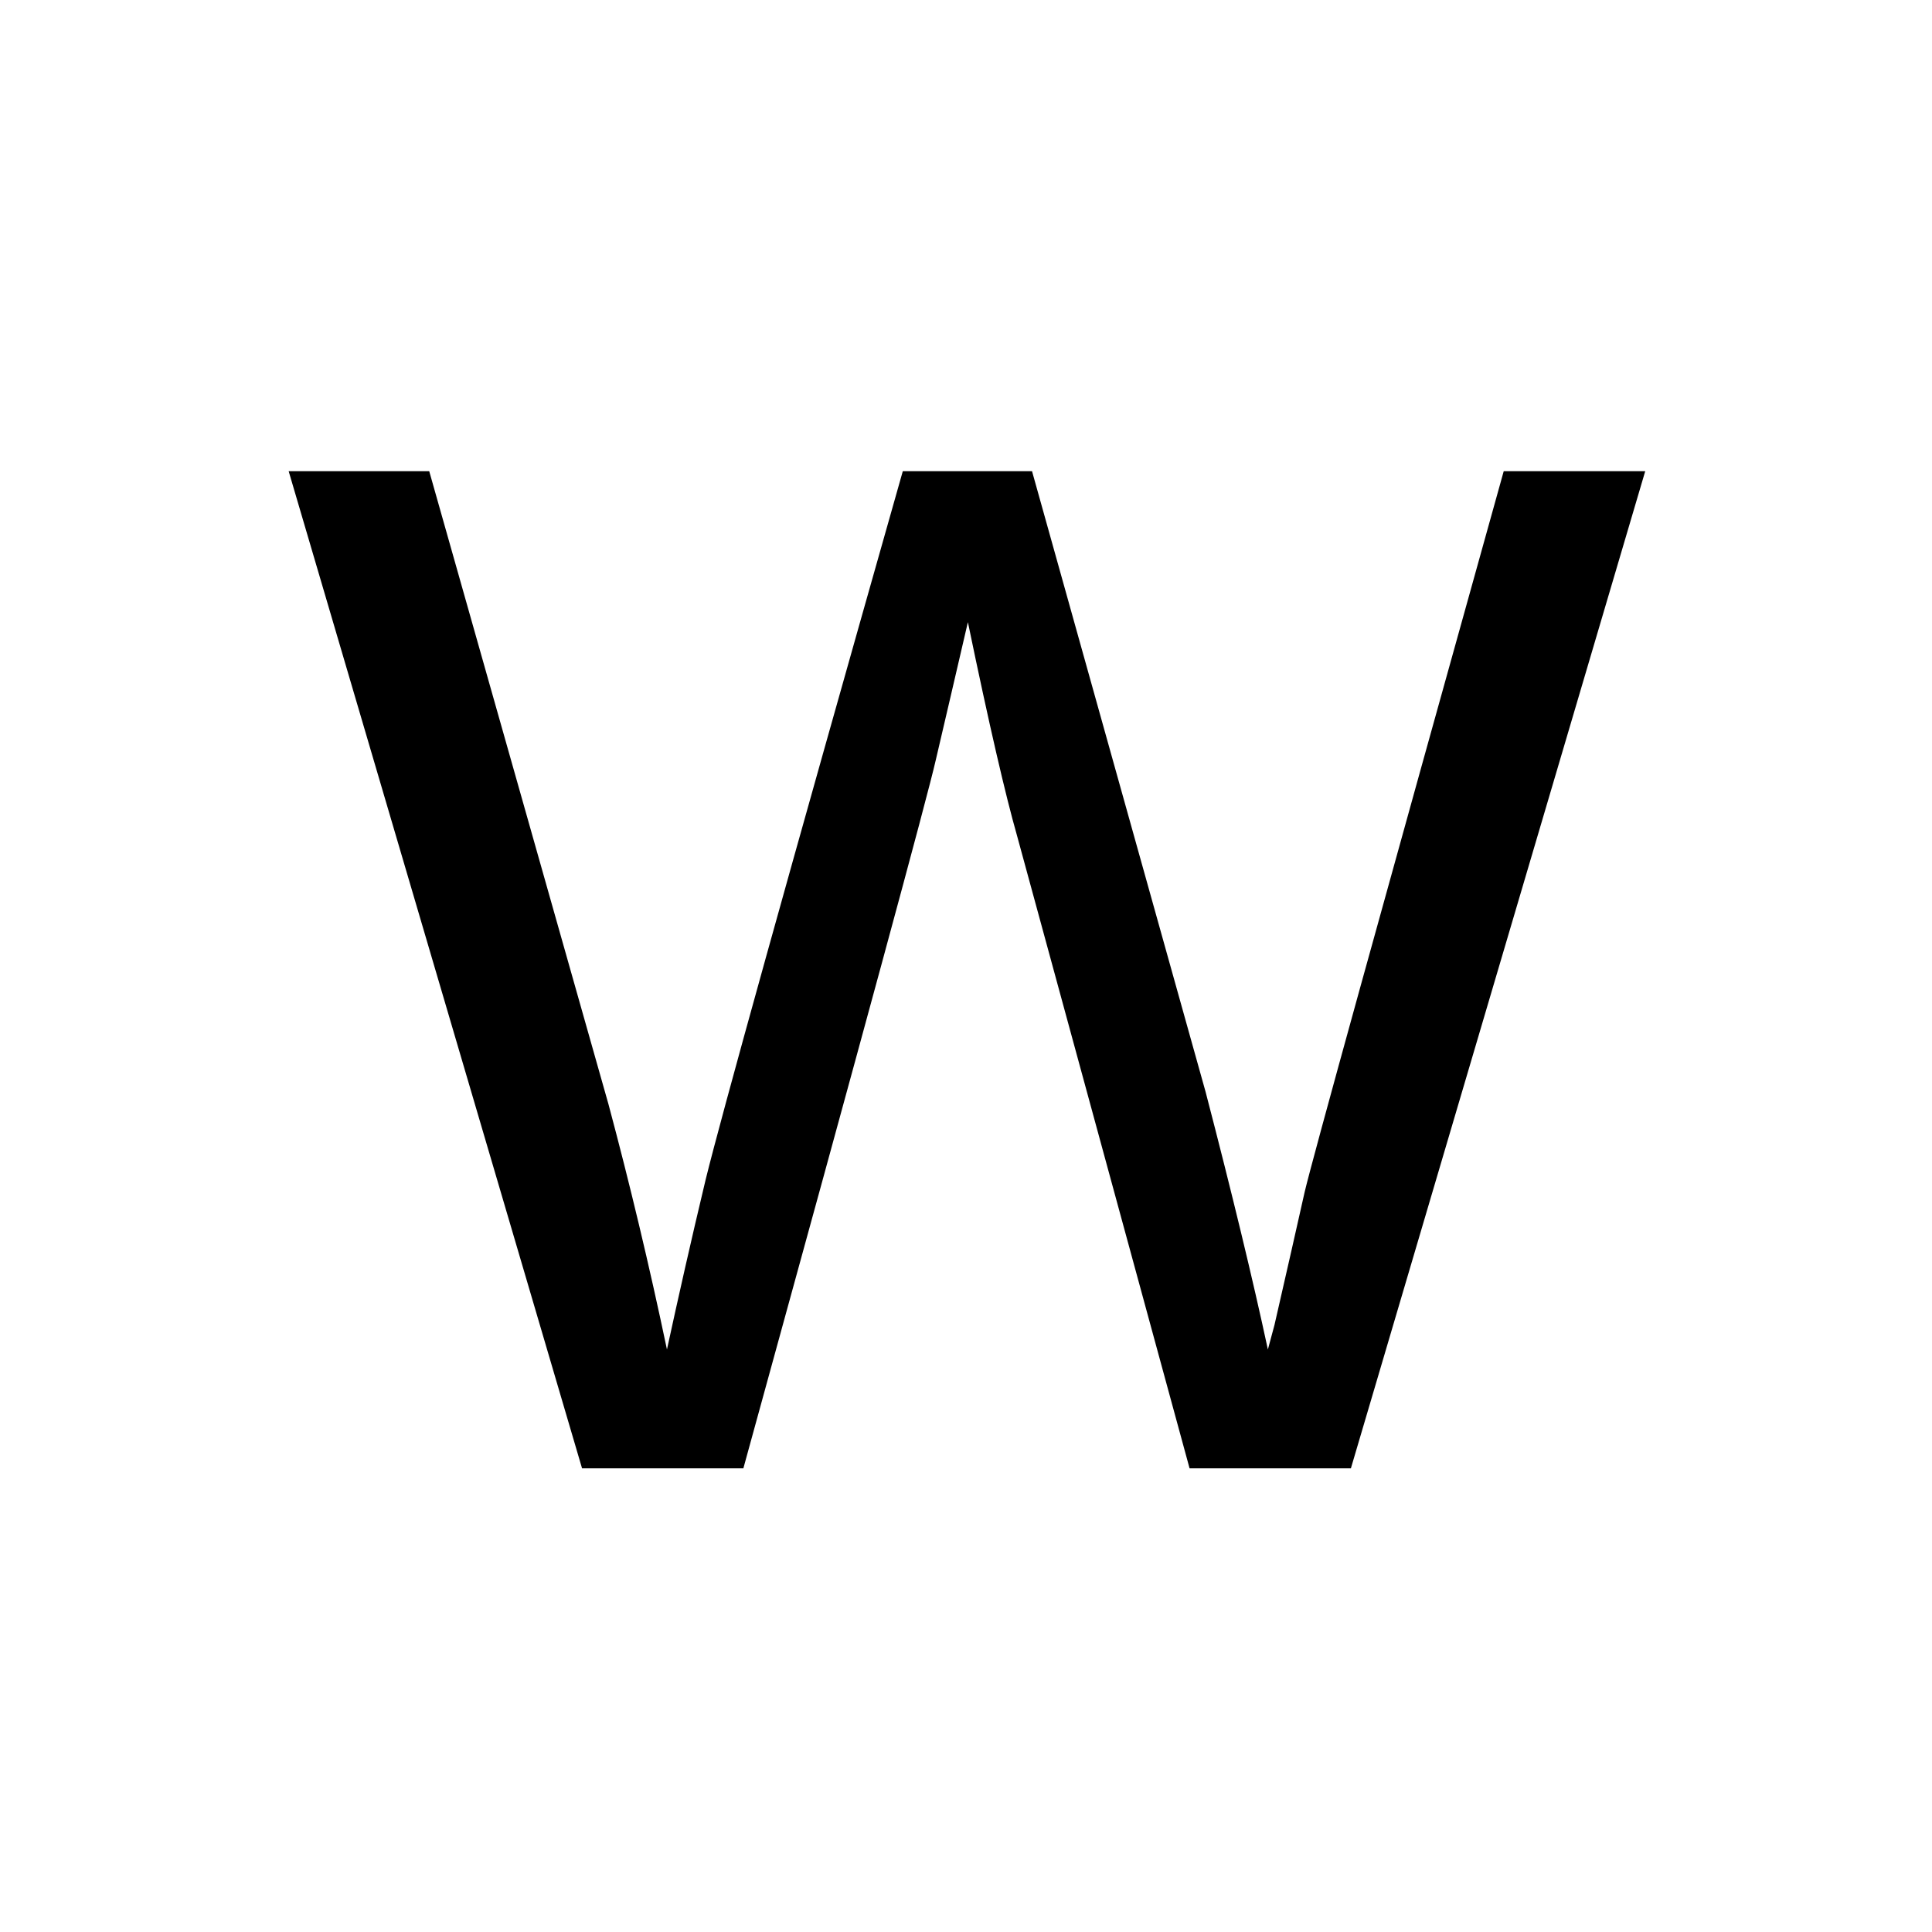
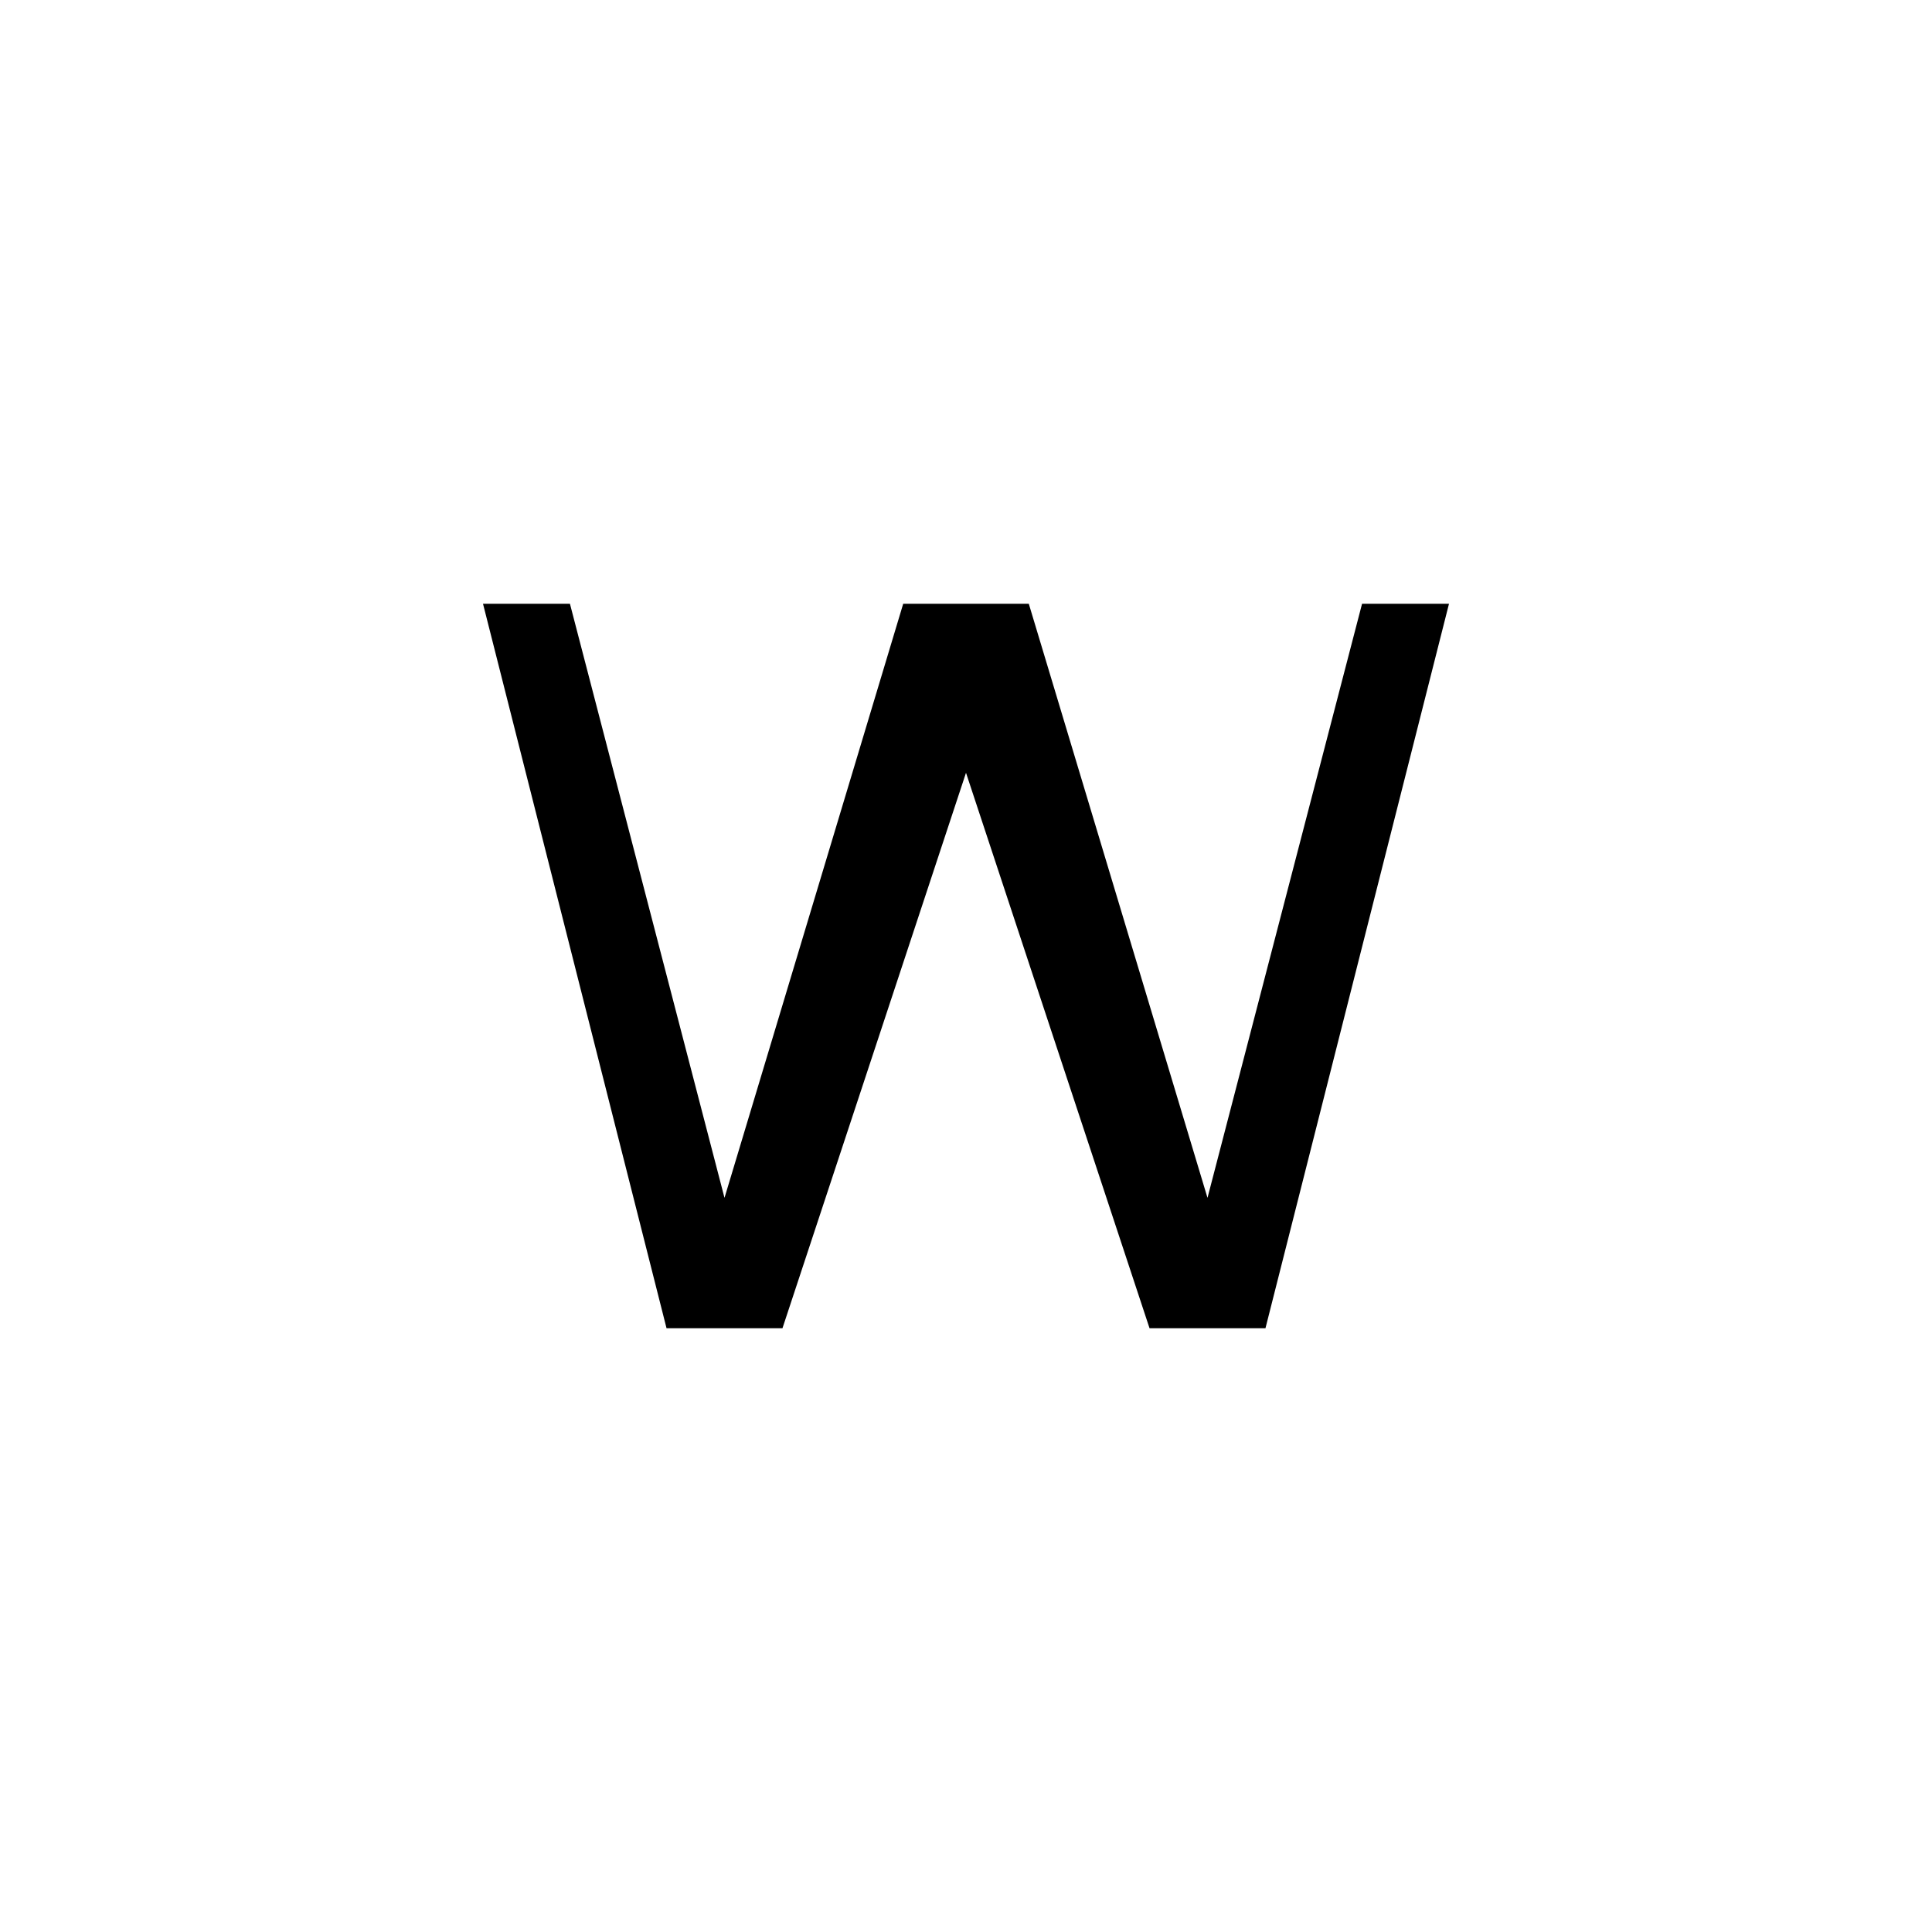
- <svg xmlns="http://www.w3.org/2000/svg" width="32" height="32" viewBox="0 0 32 32">
-   <text x="16" y="16" fill="#000000" font-family="Arial, Helvetica, sans-serif" font-size="24" font-weight="400" text-anchor="middle" dominant-baseline="central">W</text>
+ <svg xmlns="http://www.w3.org/2000/svg" width="96" height="96" viewBox="-2 -2 4 4" data-dm-reference-stroke="0.15000000000000002">
+   <path d="M -1 -0.75 L -0.82 -0.75 L -0.5 0.48 L -0.13 -0.75 L 0.13 -0.75 L 0.5 0.48 L 0.82 -0.75 L 1 -0.75 L 0.62 0.75 L 0.38 0.75 L 0 -0.4 L -0.38 0.75 L -0.62 0.75 Z" fill="#000000" stroke="none" stroke-width="0.15" />
</svg>
